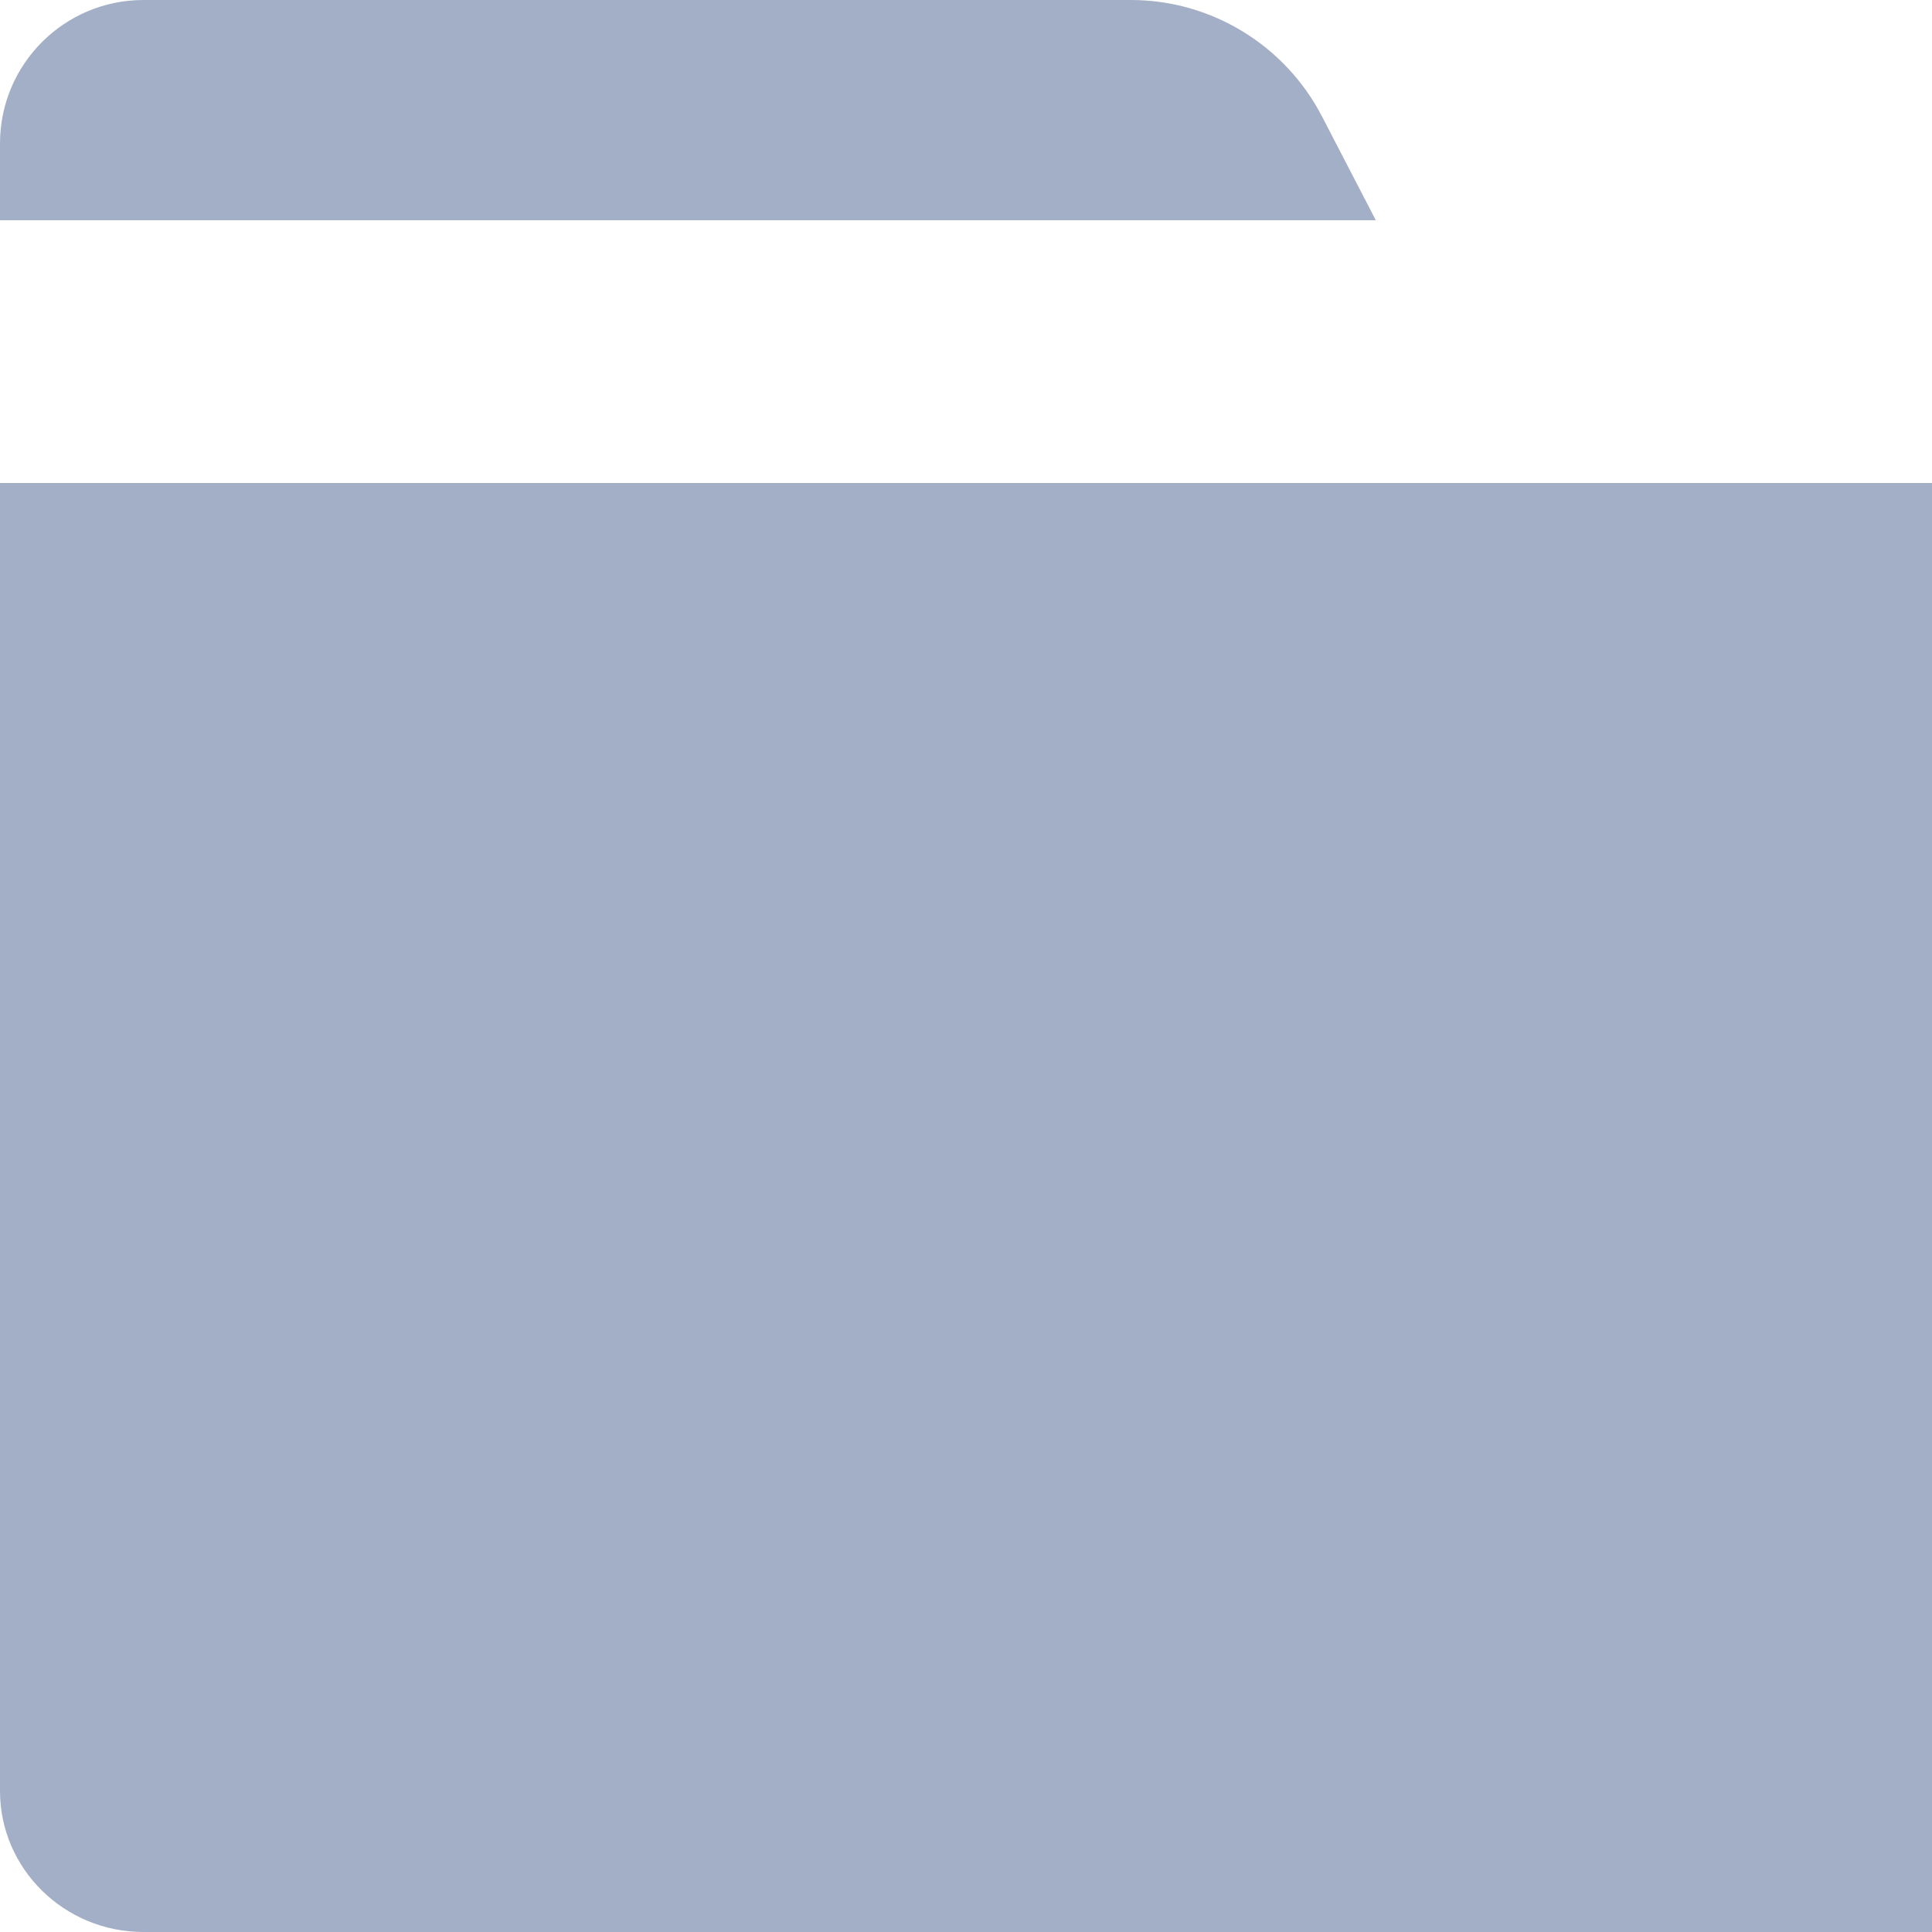
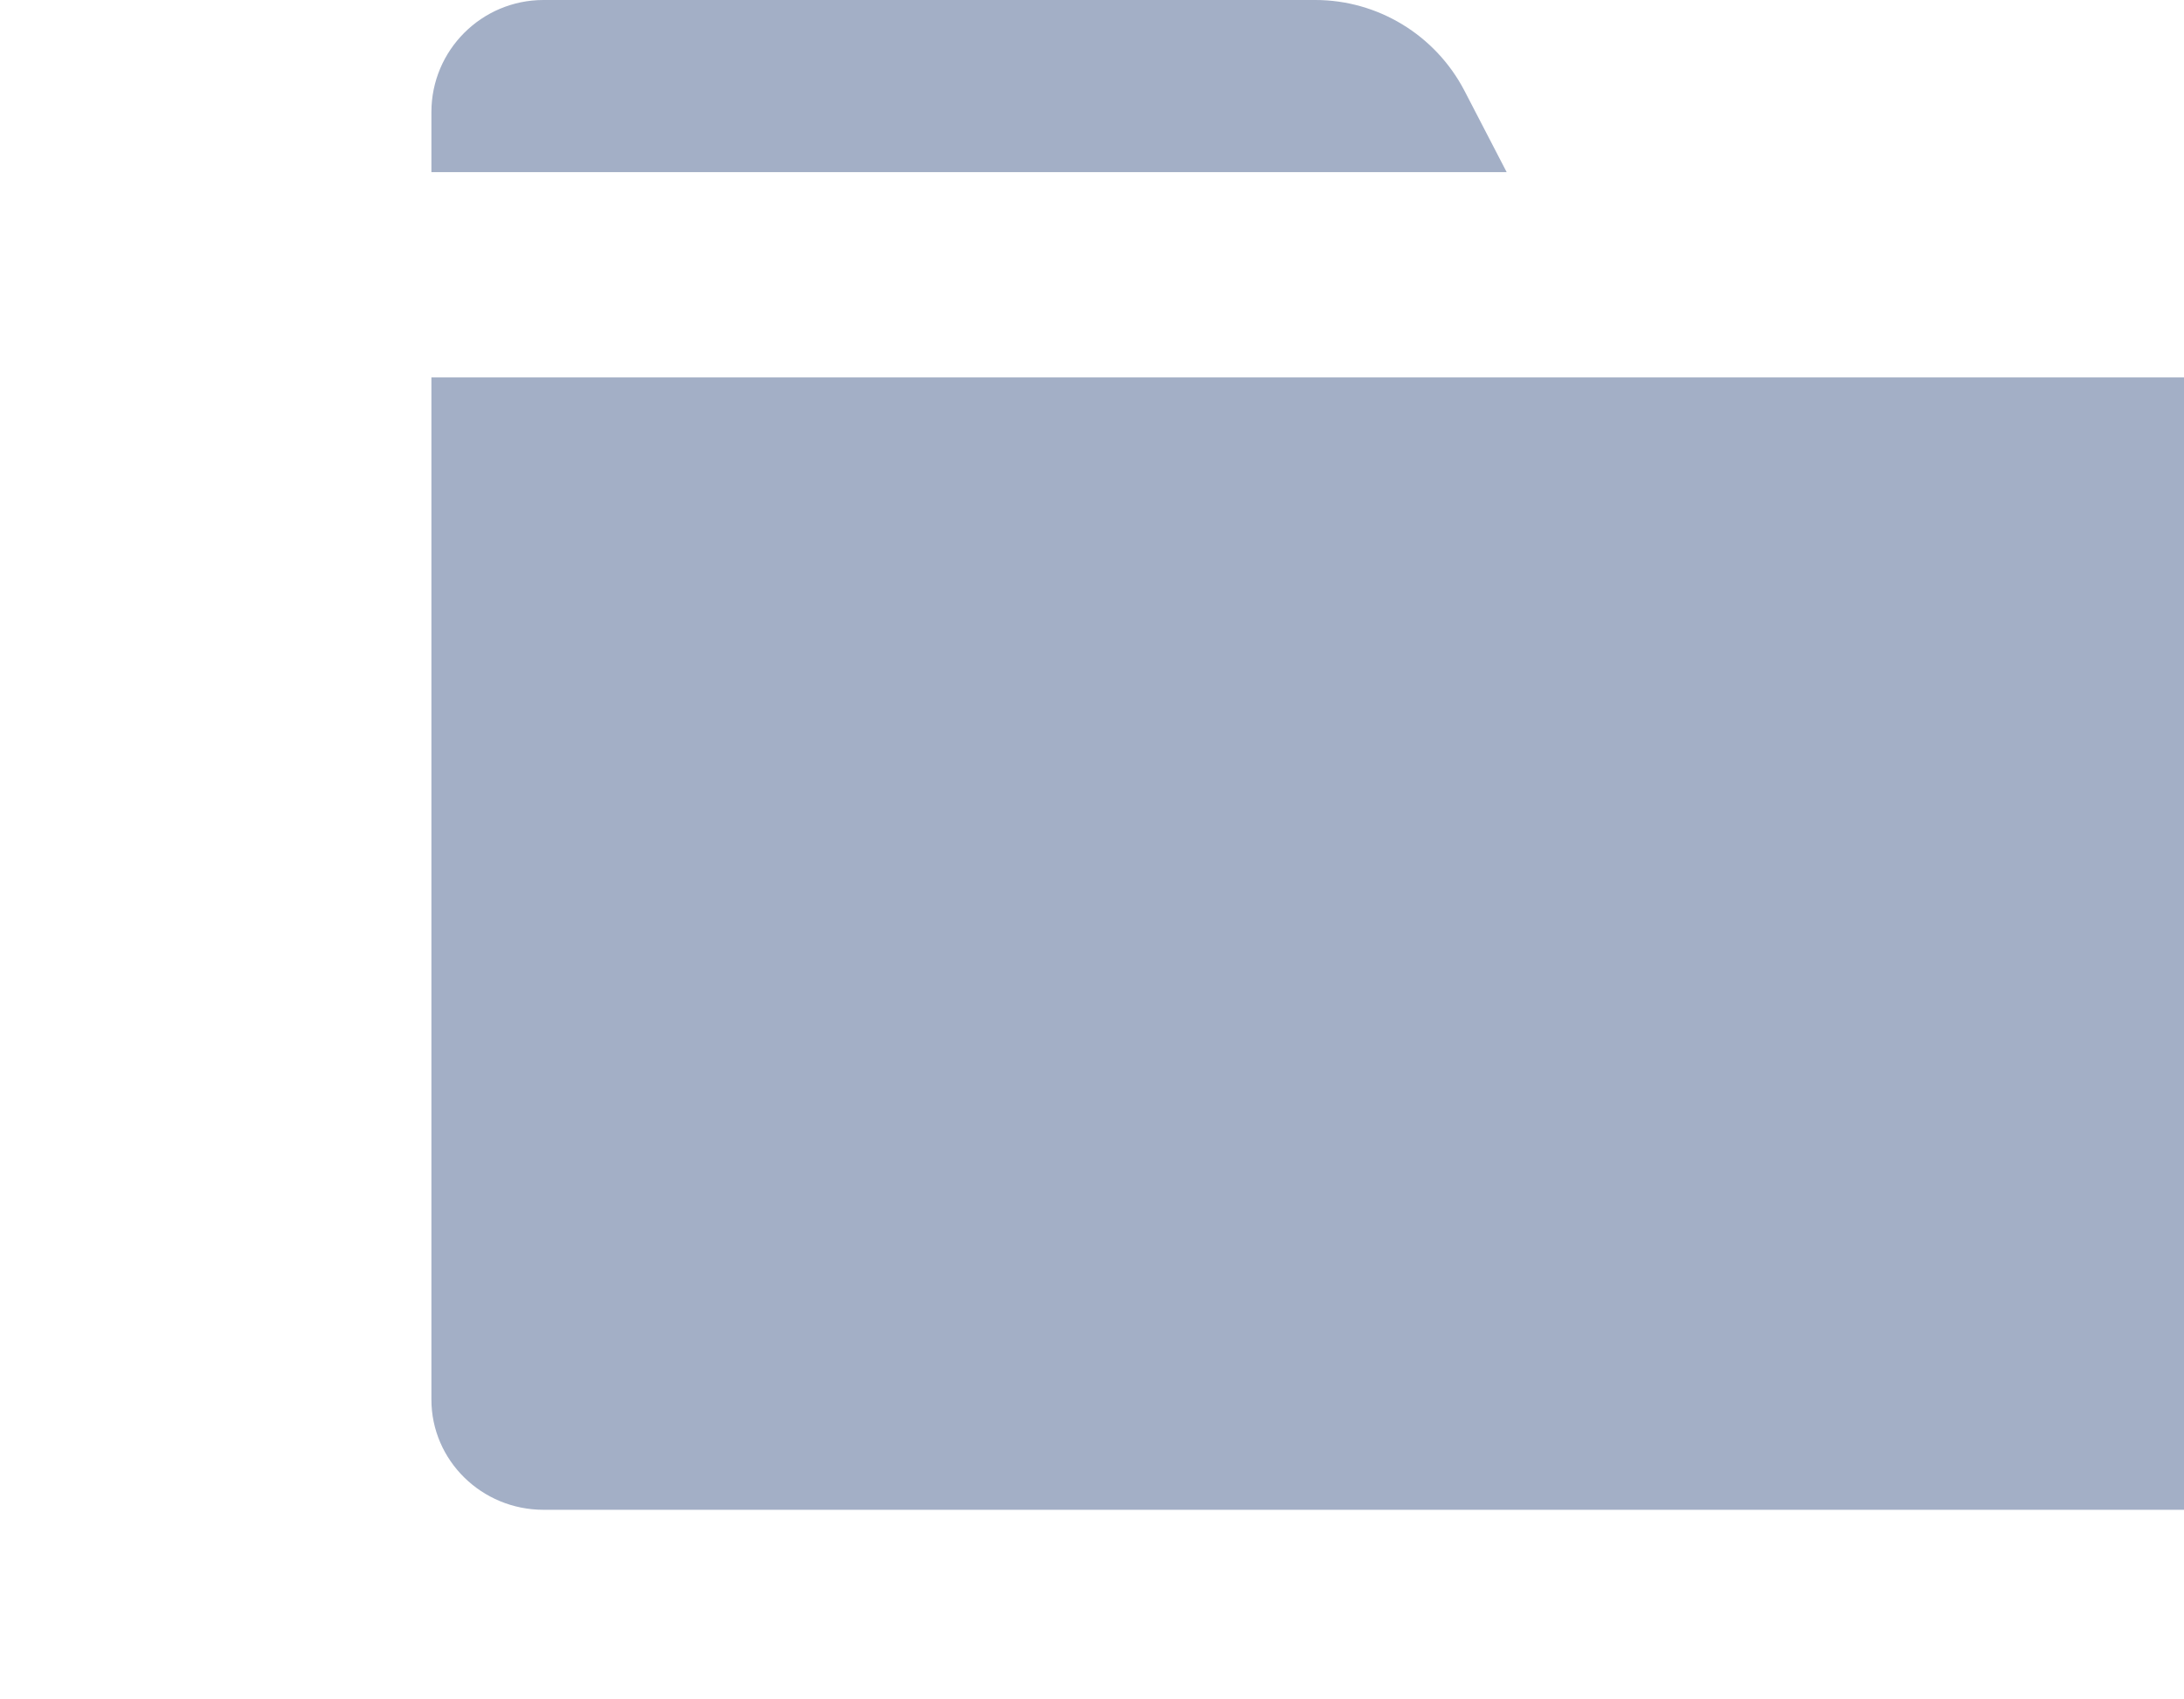
- <svg xmlns="http://www.w3.org/2000/svg" width="8px" height="8px" viewBox="0 0 8 8" version="1.1">
+ <svg xmlns="http://www.w3.org/2000/svg" width="9px" height="7px" viewBox="0 0 7 9" version="1.1">
  <defs />
  <g id="Symbols" stroke="none" stroke-width="1" fill="none" fill-rule="evenodd">
    <g id="Produt/Thumb" transform="translate(-69, -304)" fill="#A3AFC6" fill-rule="nonzero">
      <g id="Group-6" transform="translate(16, 300)">
        <path d="M58.473,4.48 L58.697,4.912 L53,4.912 L53,4.594 C53,4.266 53.266,4 53.594,4 L57.683,4 C58.014,4 58.319,4.185 58.473,4.48 Z M62.407,6 C62.735,6 63.001,6.262 63,6.584 L63,11.416 C63,11.738 62.734,12 62.406,12 L53.594,12 C53.266,12 53,11.738 53,11.416 L53,6 L62.407,6 Z" id="file" />
      </g>
    </g>
  </g>
</svg>
